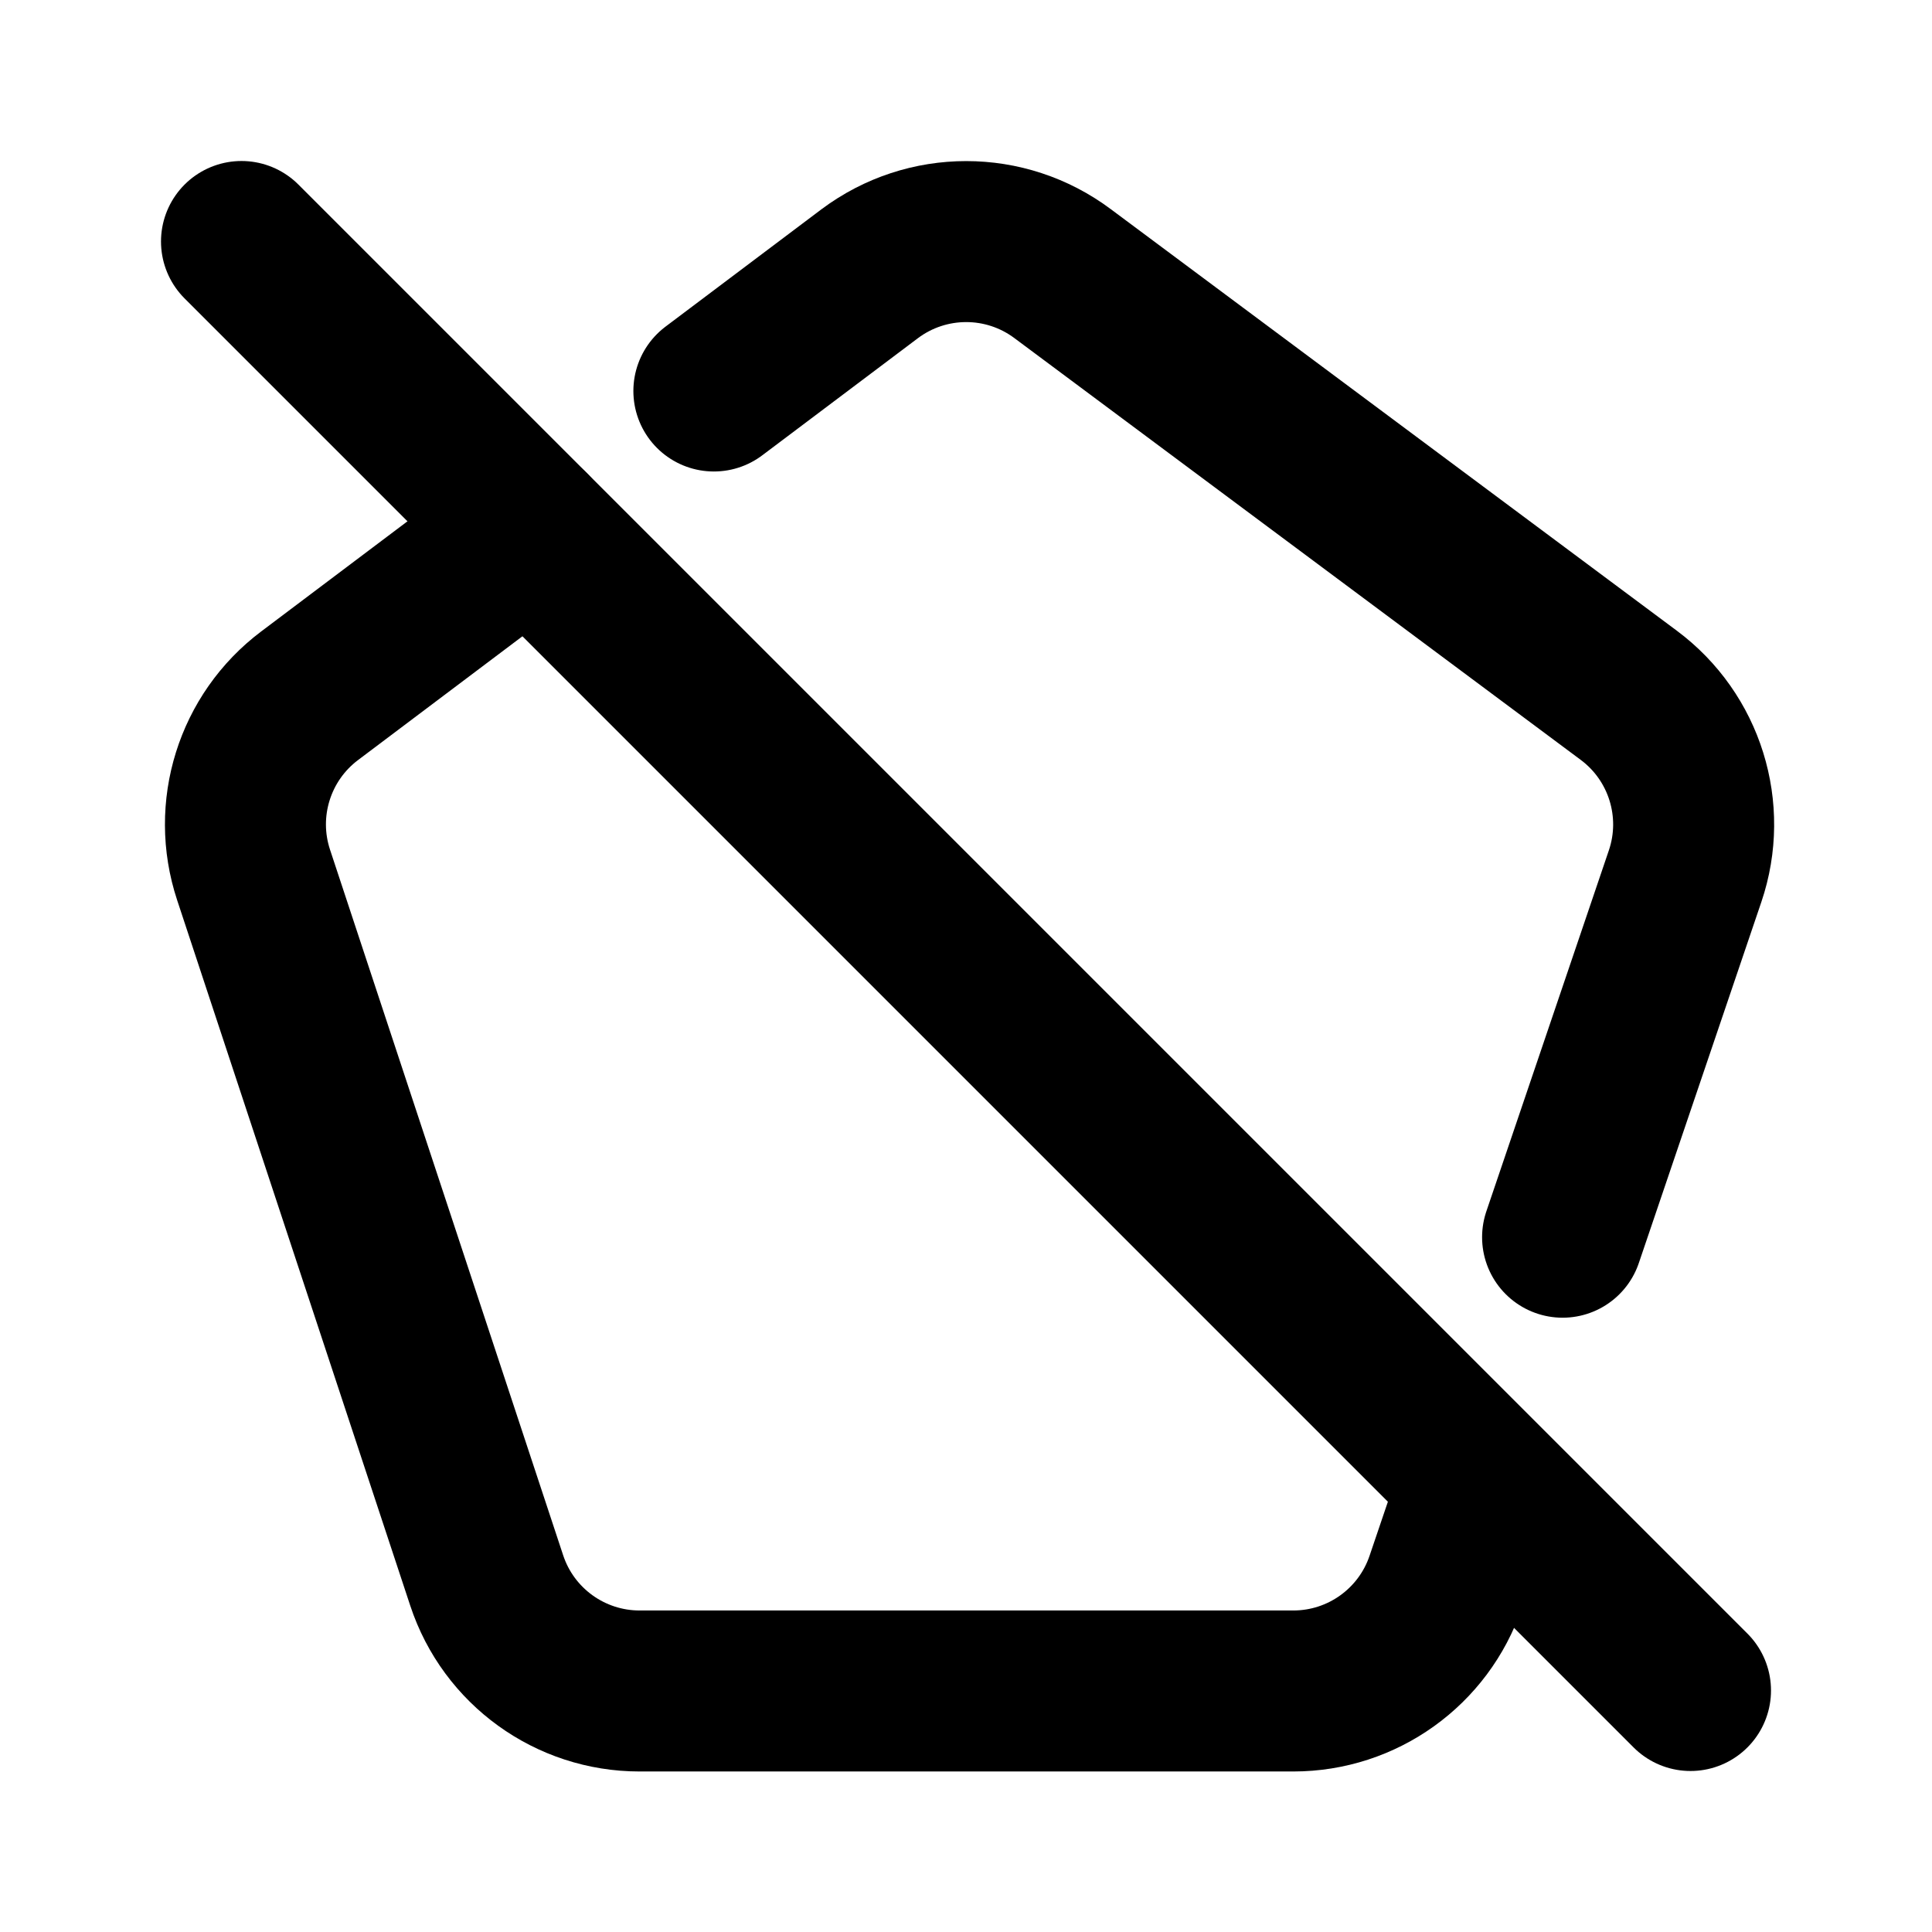
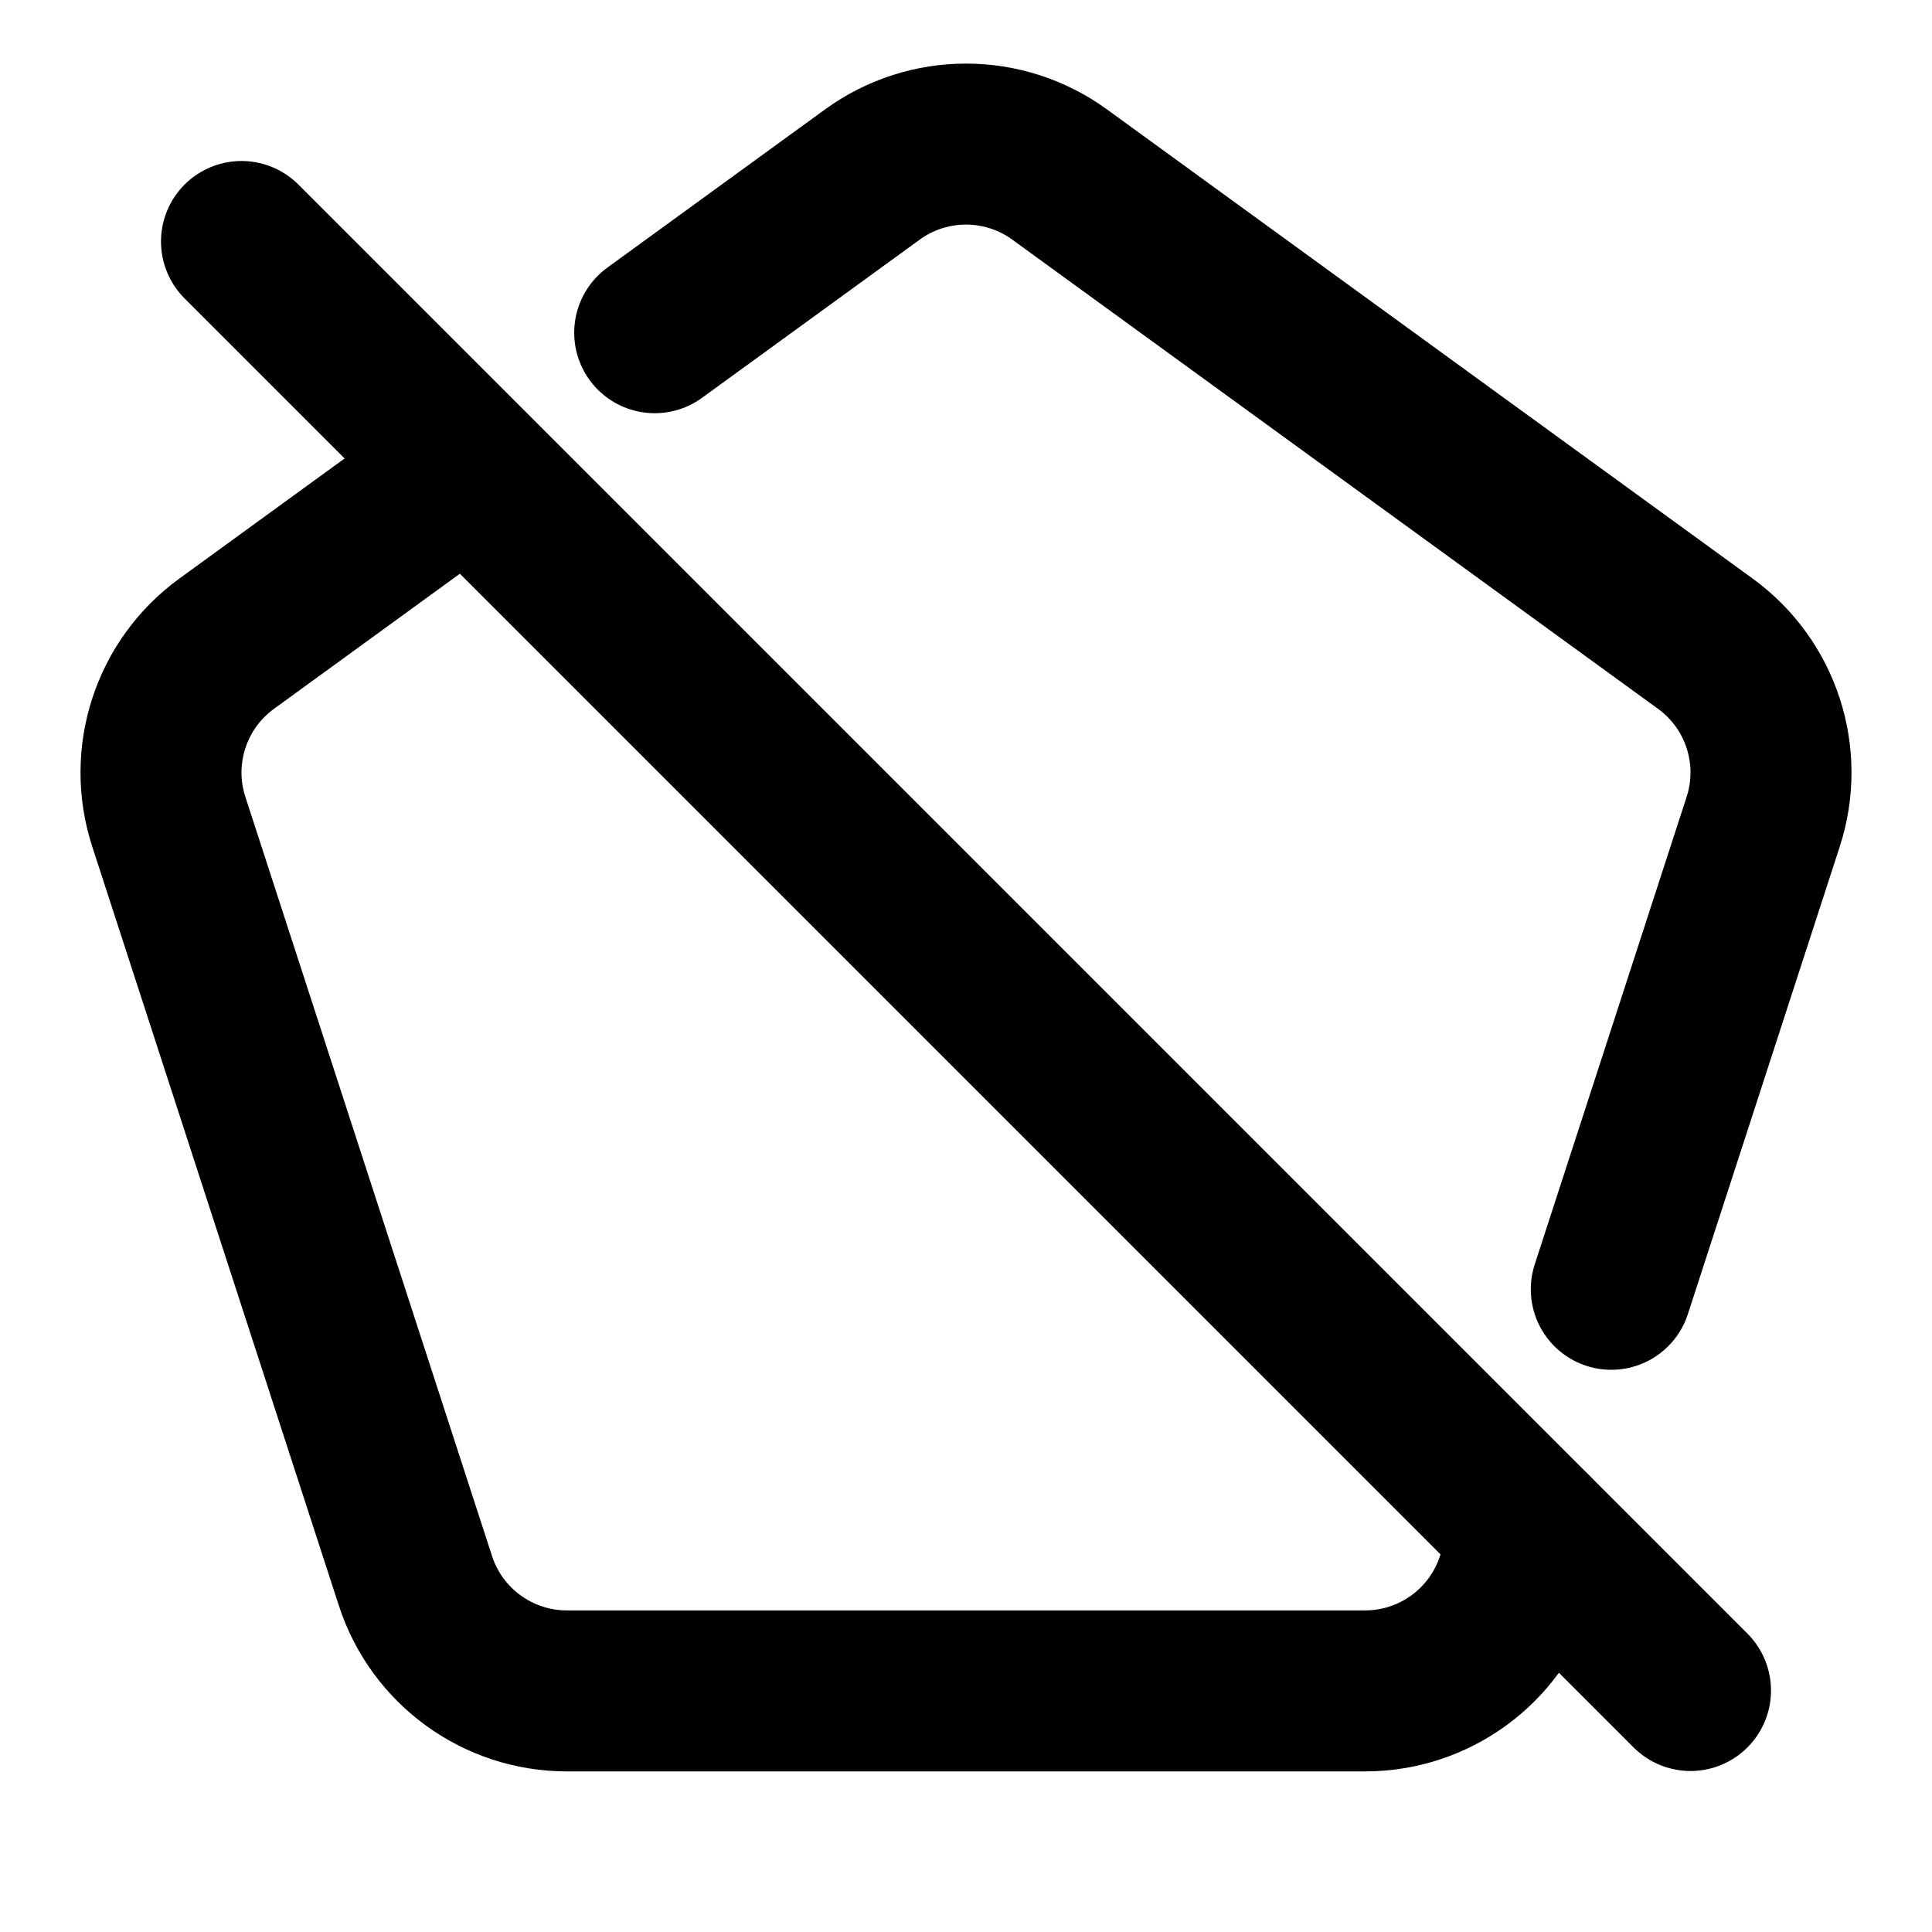
<svg xmlns="http://www.w3.org/2000/svg" width="24" height="24" viewBox="0 0 24 24" stroke-width="2" stroke="currentColor" fill="none" stroke-linecap="round" stroke-linejoin="round">
-   <path d="M8.868 4.857l1.936 -1.457a2 2 0 0 1 2.397 0l7.032 5.237a2 2 0 0 1 .7 2.247l-1.522 4.485m-1.027 3.029l-.424 1.25a2 2 0 0 1 -1.894 1.358h-8.12a2 2 0 0 1 -1.9 -1.373l-2.896 -8.765a2 2 0 0 1 .696 -2.225l2.736 -2.06" />
+   <path d="M8.133 4.133l2.704 -1.965a1.978 1.978 0 0 1 2.326 0l8.021 5.828c.694 .504 .984 1.397 .719 2.212l-1.887 5.808m-.981 3.02l-.196 .602a1.978 1.978 0 0 1 -1.881 1.367h-9.916a1.978 1.978 0 0 1 -1.881 -1.367l-3.064 -9.43a1.978 1.978 0 0 1 .719 -2.212l2.994 -2.176" />
  <path d="M3 3l18 18" />
</svg>
